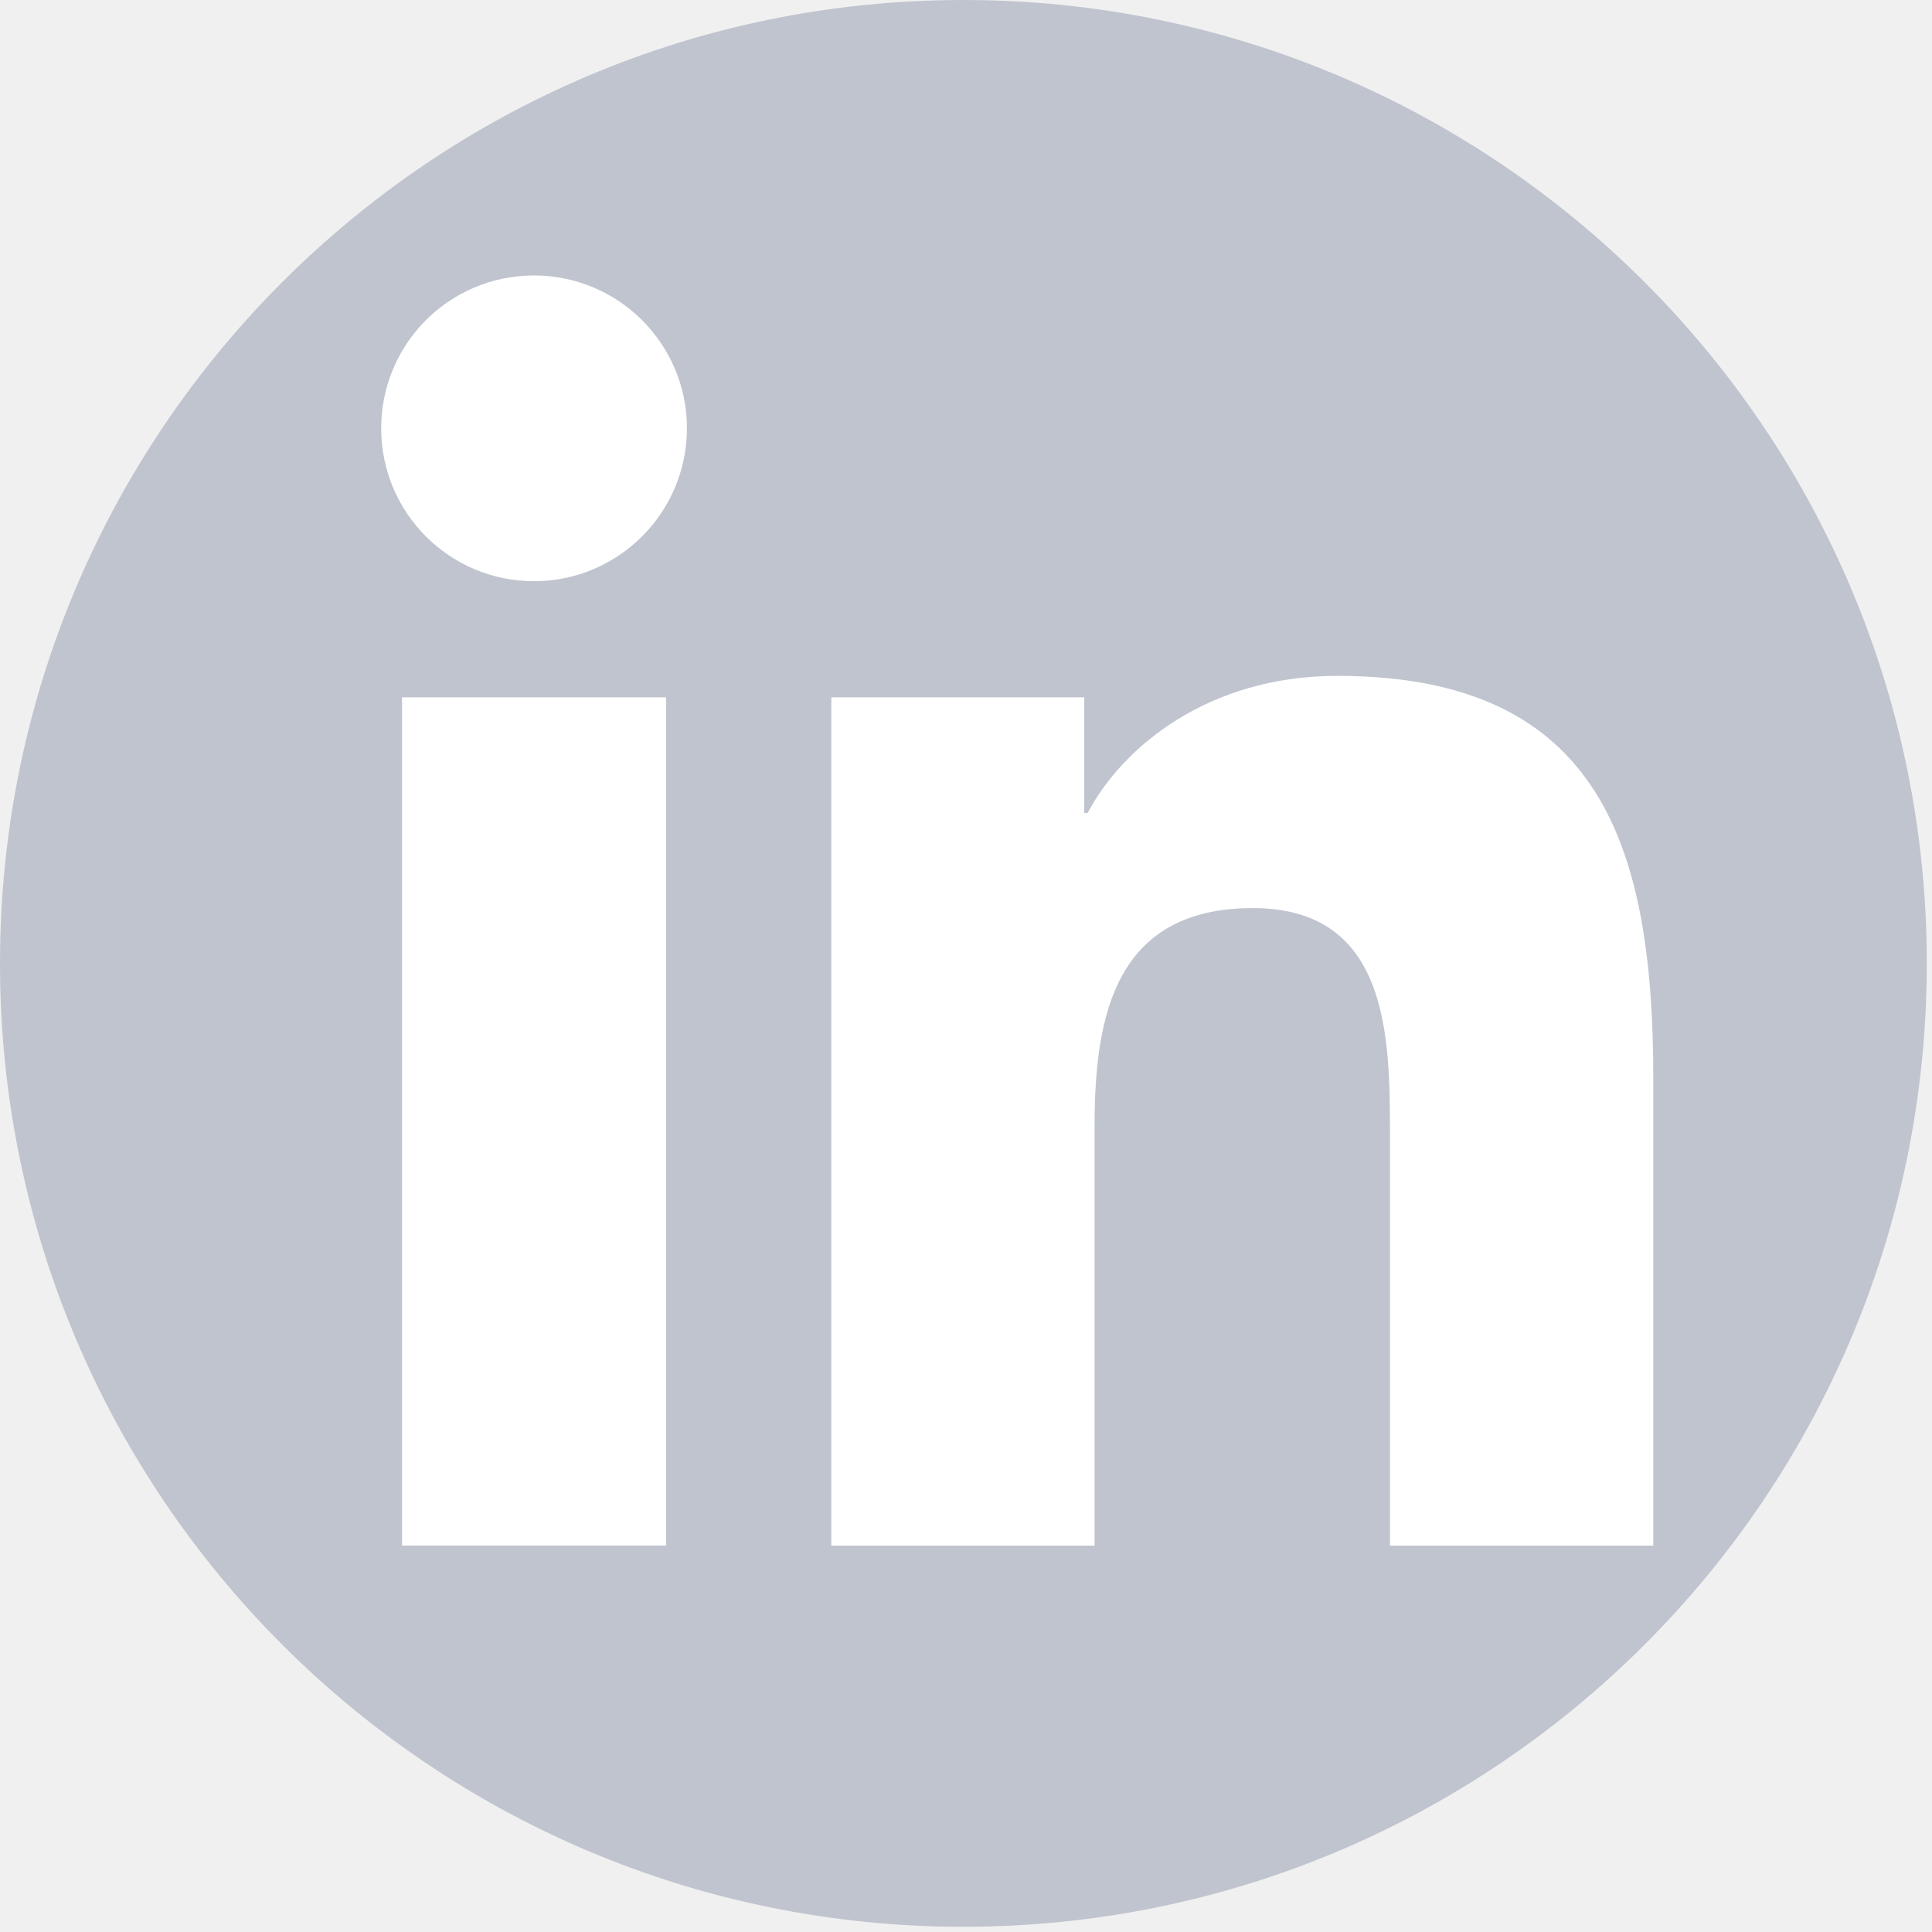
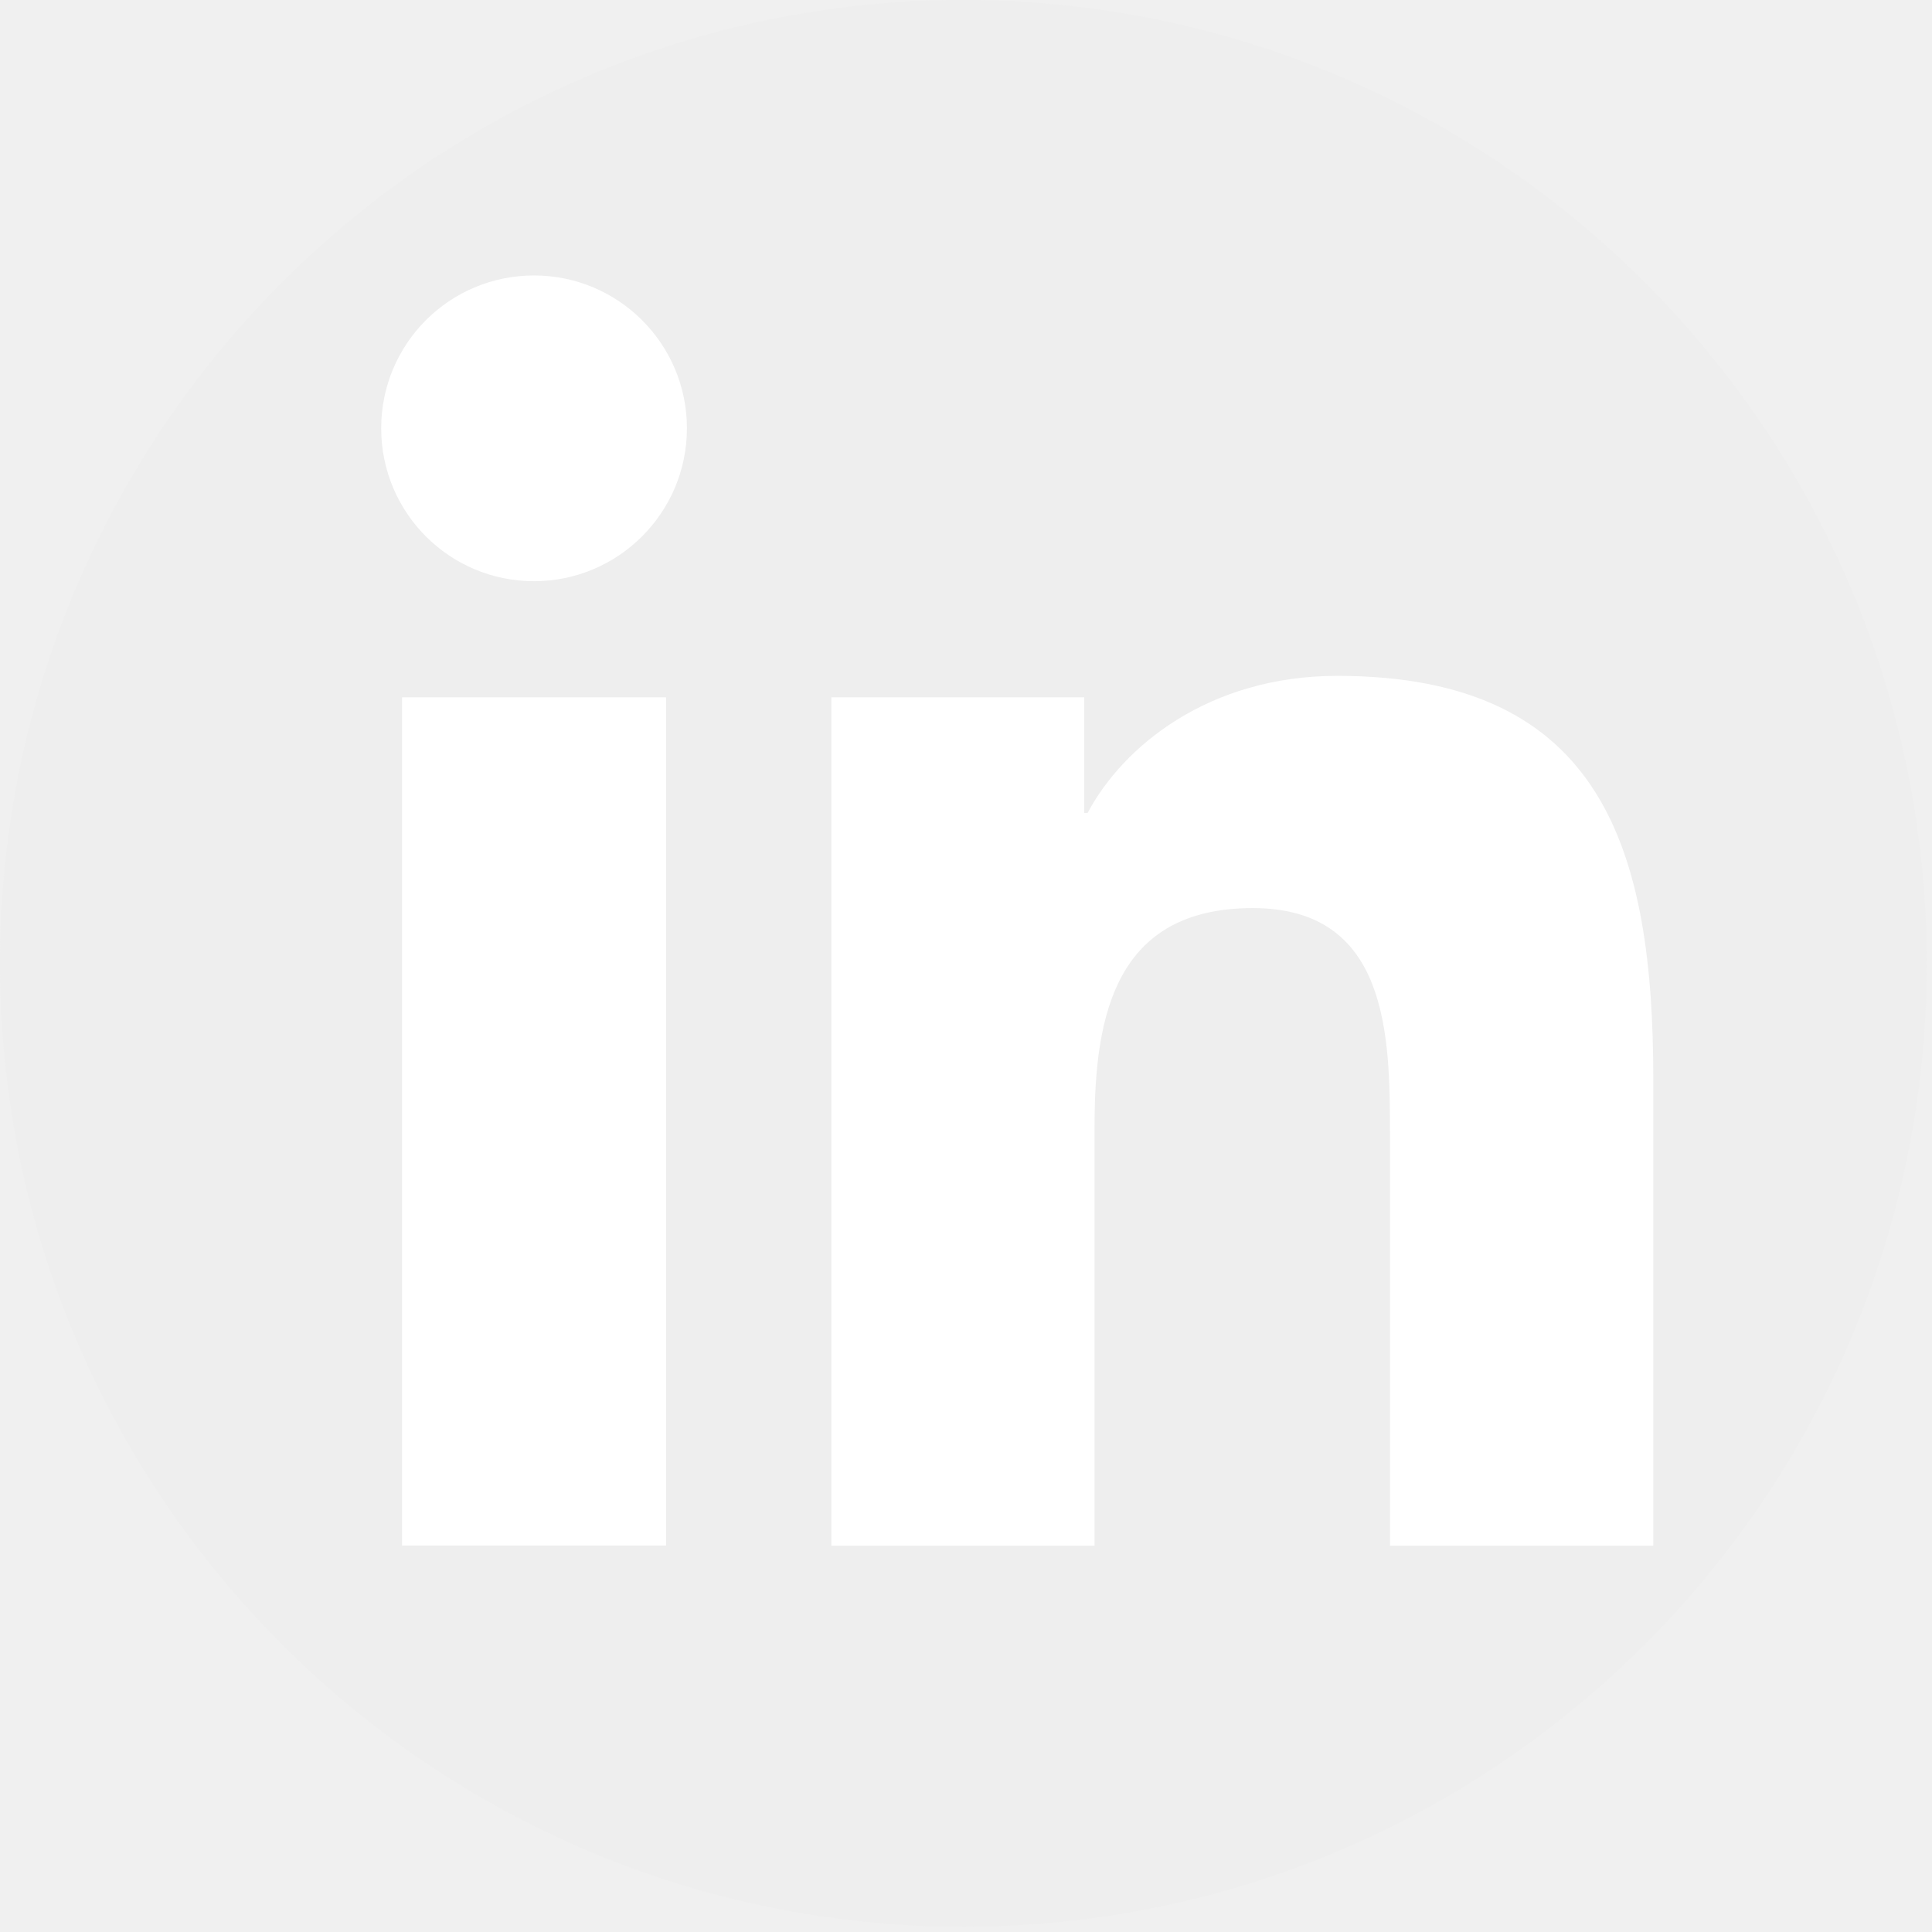
<svg xmlns="http://www.w3.org/2000/svg" width="20px" height="20px" viewBox="0 0 20 20" version="1.1">
  <g id="linkedin">
    <path d="M0 0L10 0L10 10L0 10L0 0Z" transform="translate(4.999756 4.999512)" id="Background" fill="none" stroke="none" />
-     <path d="M9.973 0C4.465 0 0 4.465 0 9.973C0 15.481 4.465 19.946 9.973 19.946C15.481 19.946 19.946 15.481 19.946 9.973C19.946 4.465 15.481 0 9.973 0Z" id="round-bg" fill="#BFC4CE" stroke="none" />
+     <path d="M9.973 0C4.465 0 0 4.465 0 9.973C0 15.481 4.465 19.946 9.973 19.946C15.481 19.946 19.946 15.481 19.946 9.973C19.946 4.465 15.481 0 9.973 0Z" id="round-bg" fill="#eee" stroke="none" />
    <g id="linkedin" transform="translate(3.946045 2.851563)">
      <path d="M1.582 3.165C0.705 3.165 0 2.455 0 1.582C0 0.709 0.705 0 1.582 0C2.456 0 3.165 0.709 3.165 1.582C3.165 2.455 2.455 3.165 1.582 3.165ZM10.443 13.149L13.169 13.149L13.169 8.328C13.169 5.963 12.659 4.145 9.897 4.145C8.568 4.145 7.679 4.874 7.313 5.564L7.278 5.564L7.278 4.367L4.66 4.367L4.66 13.149L7.385 13.149L7.385 8.803C7.385 7.657 7.602 6.549 9.023 6.549C10.422 6.549 10.443 7.86 10.443 8.878L10.443 13.149ZM0.216 13.148L2.949 13.148L2.949 4.367L0.216 4.367L0.216 13.148Z" id="Shape" fill="#FFFFFF" fill-rule="evenodd" stroke="none" />
    </g>
  </g>
</svg>
